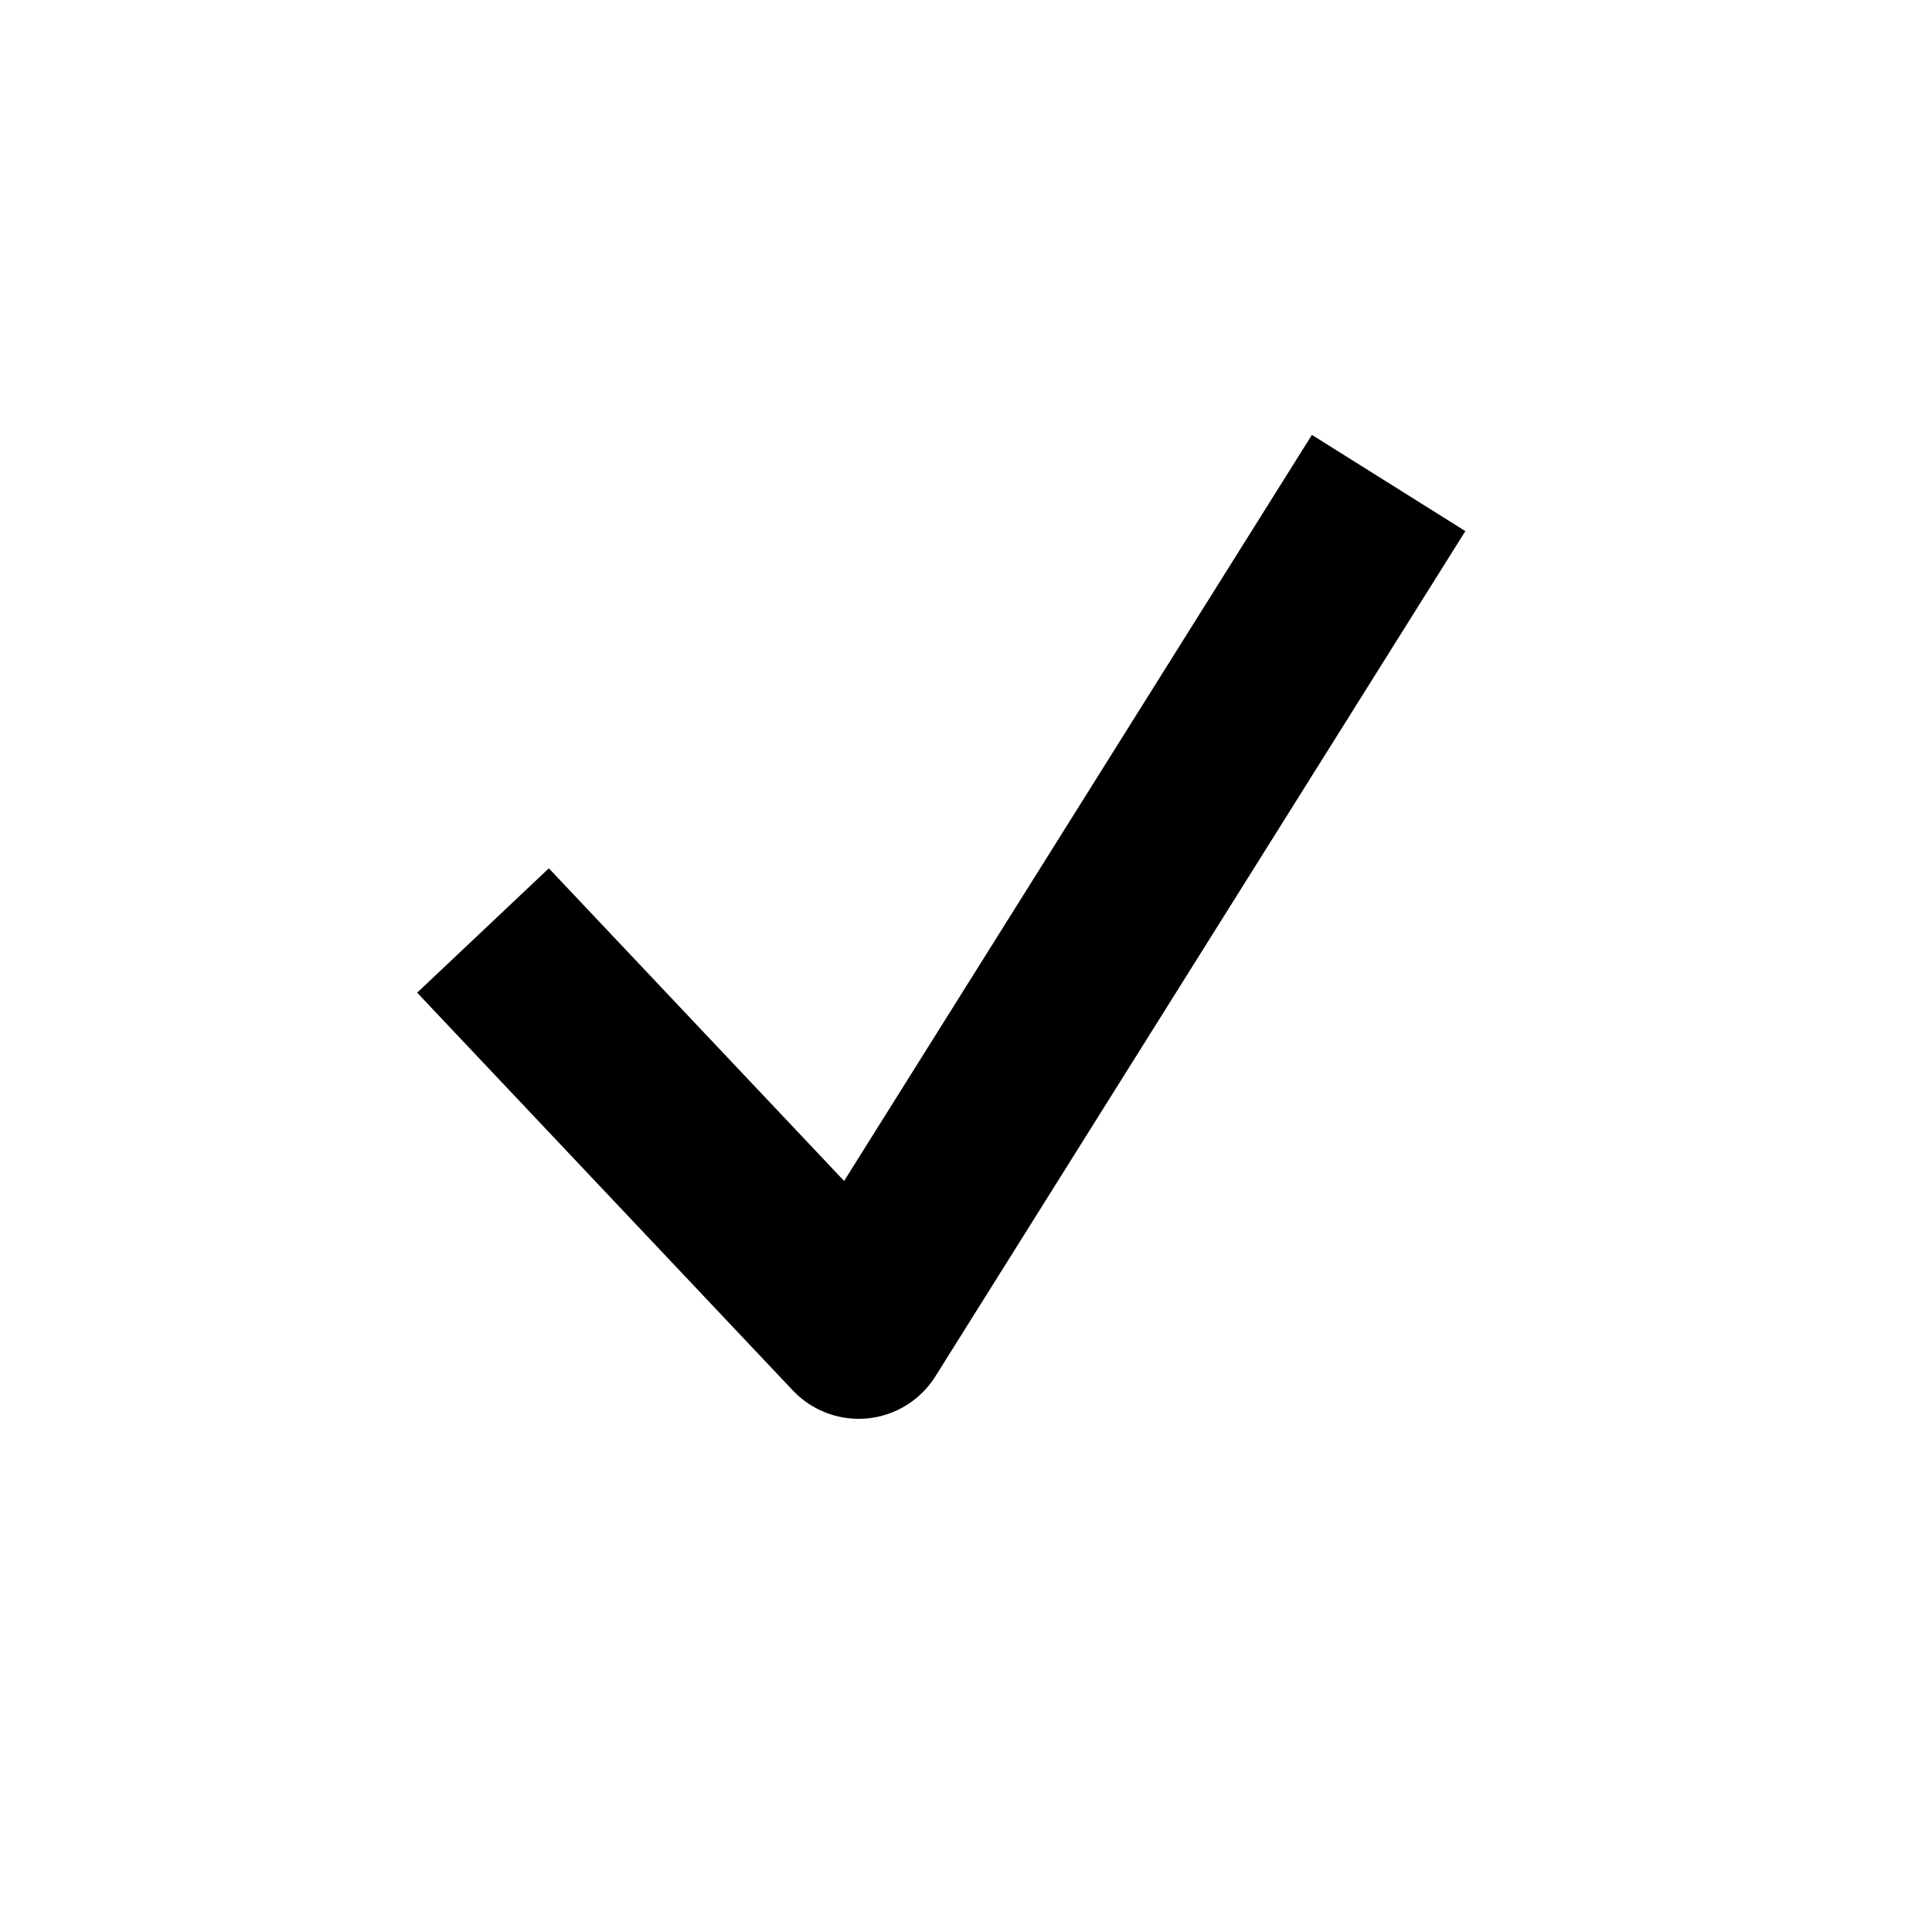
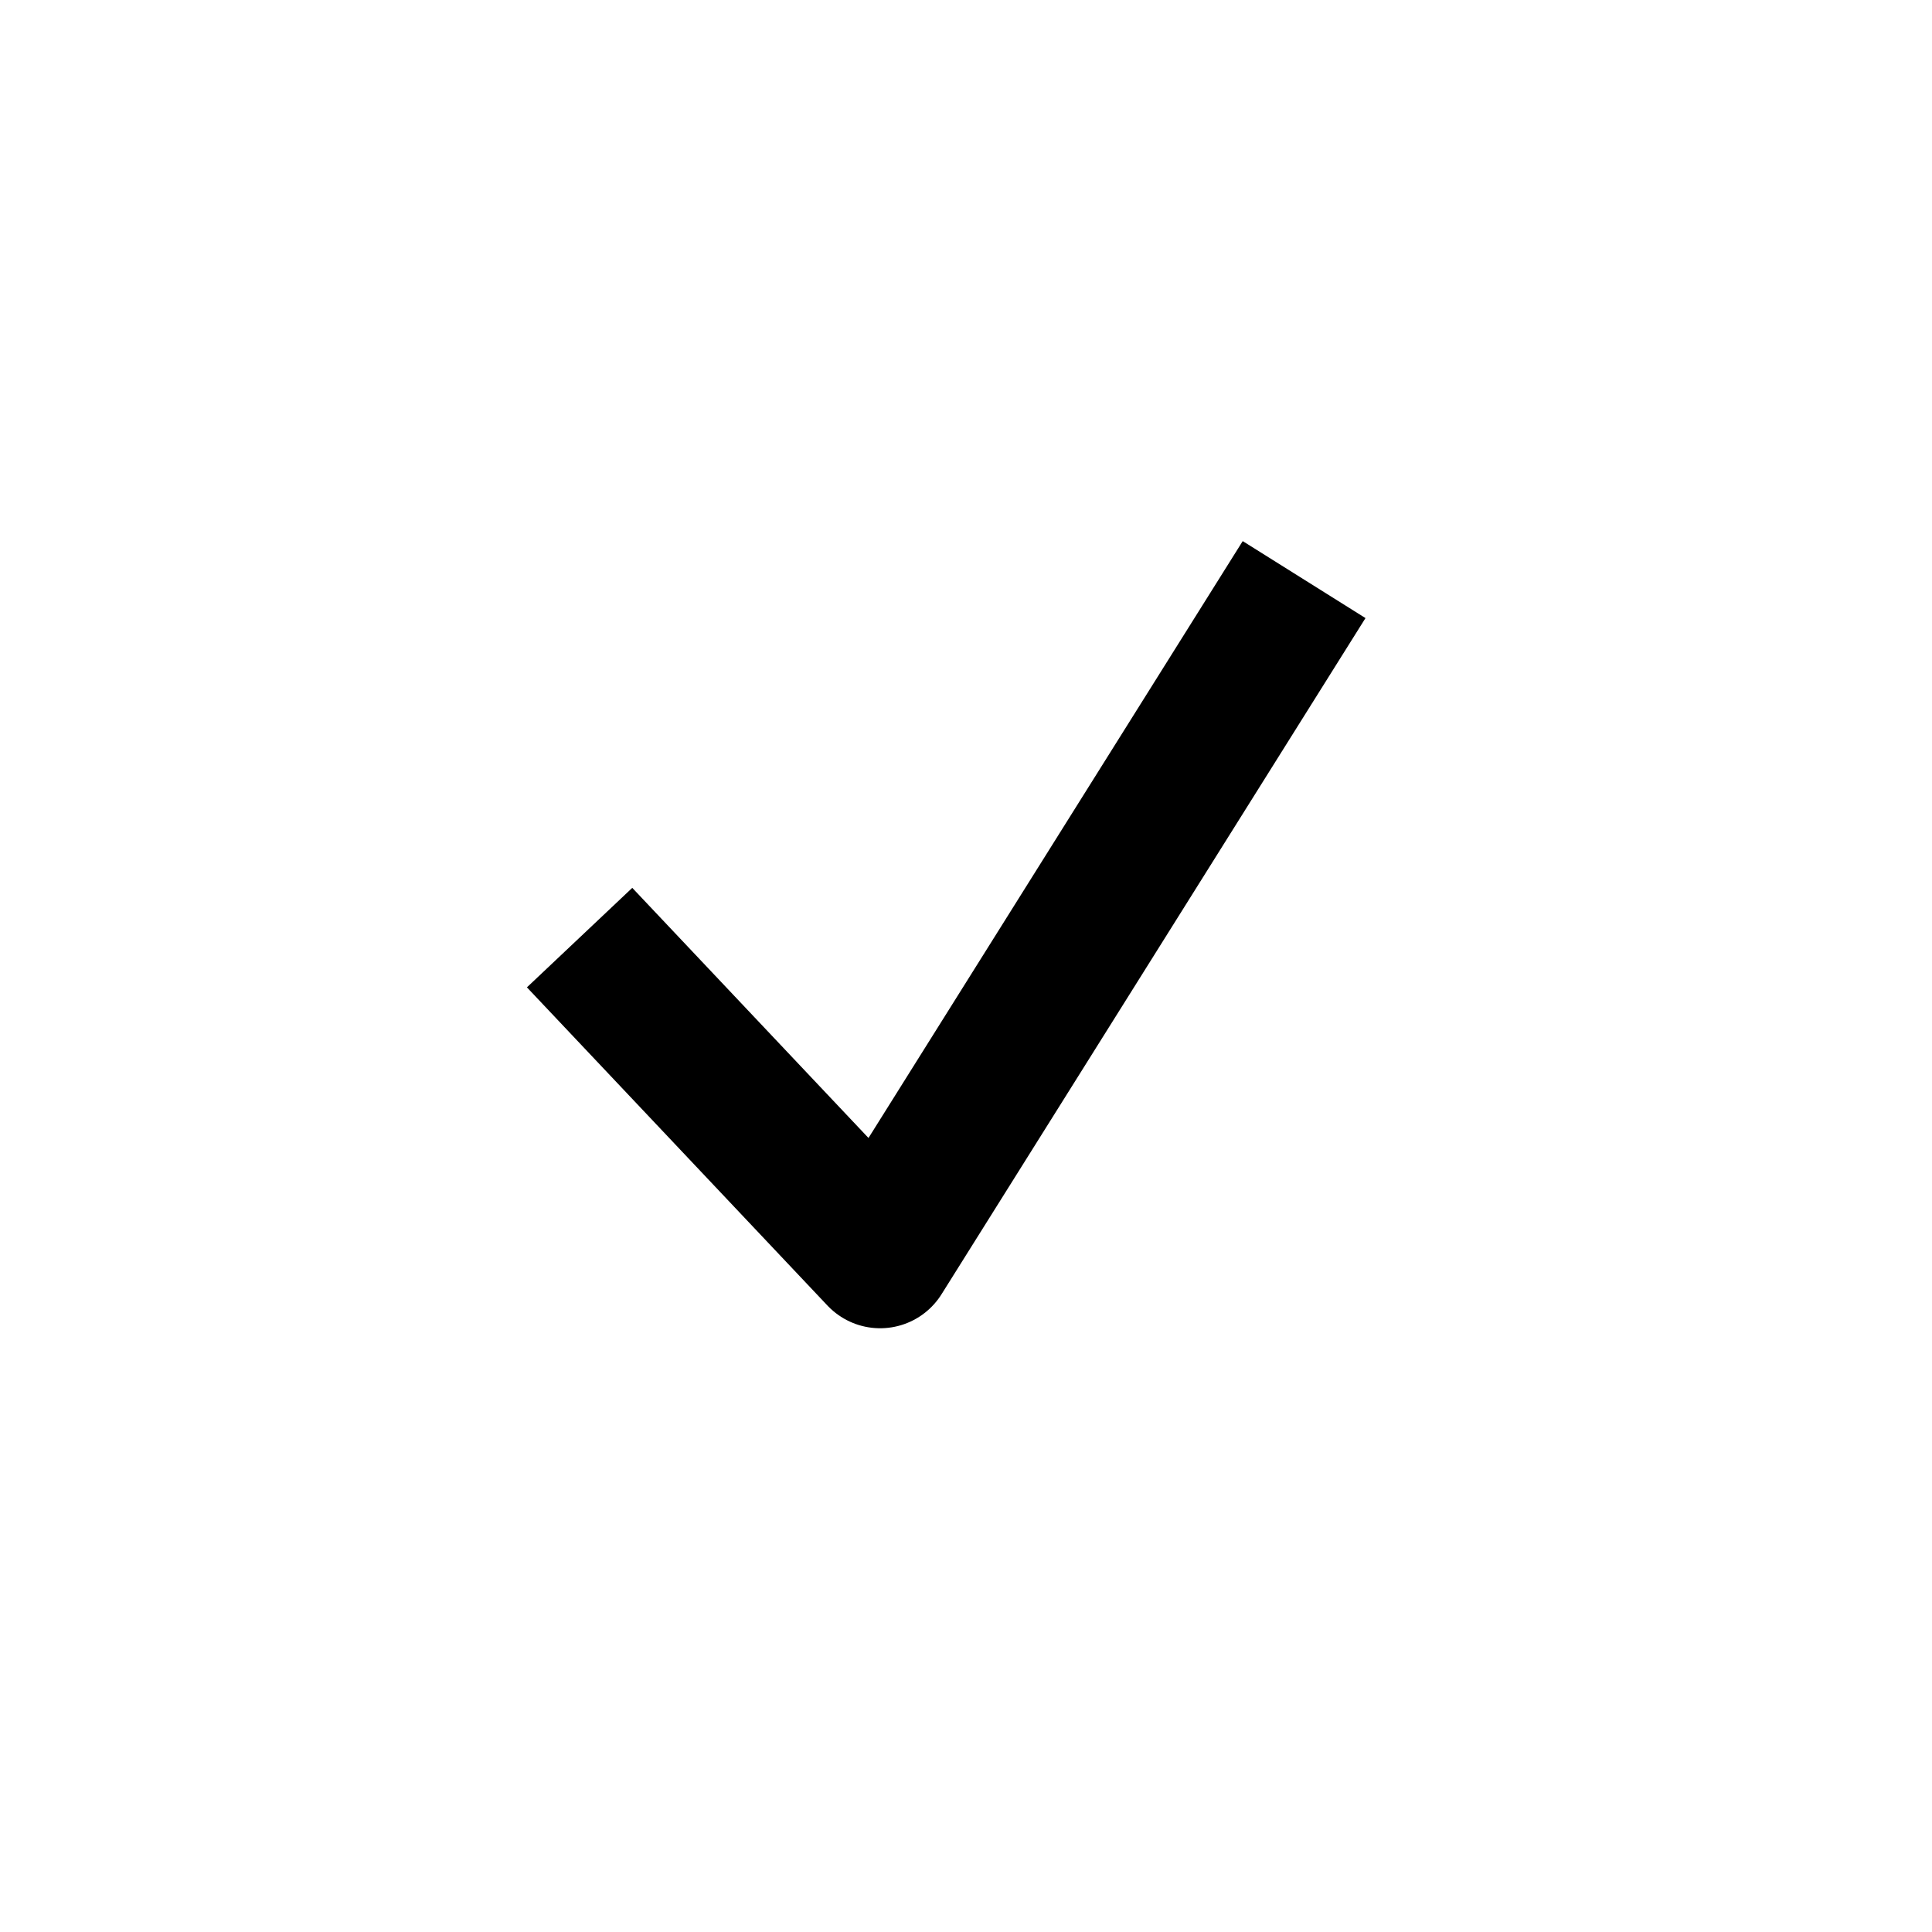
- <svg xmlns="http://www.w3.org/2000/svg" width="24" height="24" viewBox="0 0 16 16" fill="none">
-   <path d="M4 7.706L7.111 11L11.5 4" stroke="currentColor" stroke-width="1.5" stroke-linejoin="round" />
+ <svg xmlns="http://www.w3.org/2000/svg" width="20" height="20" viewBox="0 0 20 20" fill="none">
+   <path d="M6 9.706L9.111 13L13.5 6" stroke="currentColor" stroke-width="1.5" stroke-linejoin="round" />
</svg>
